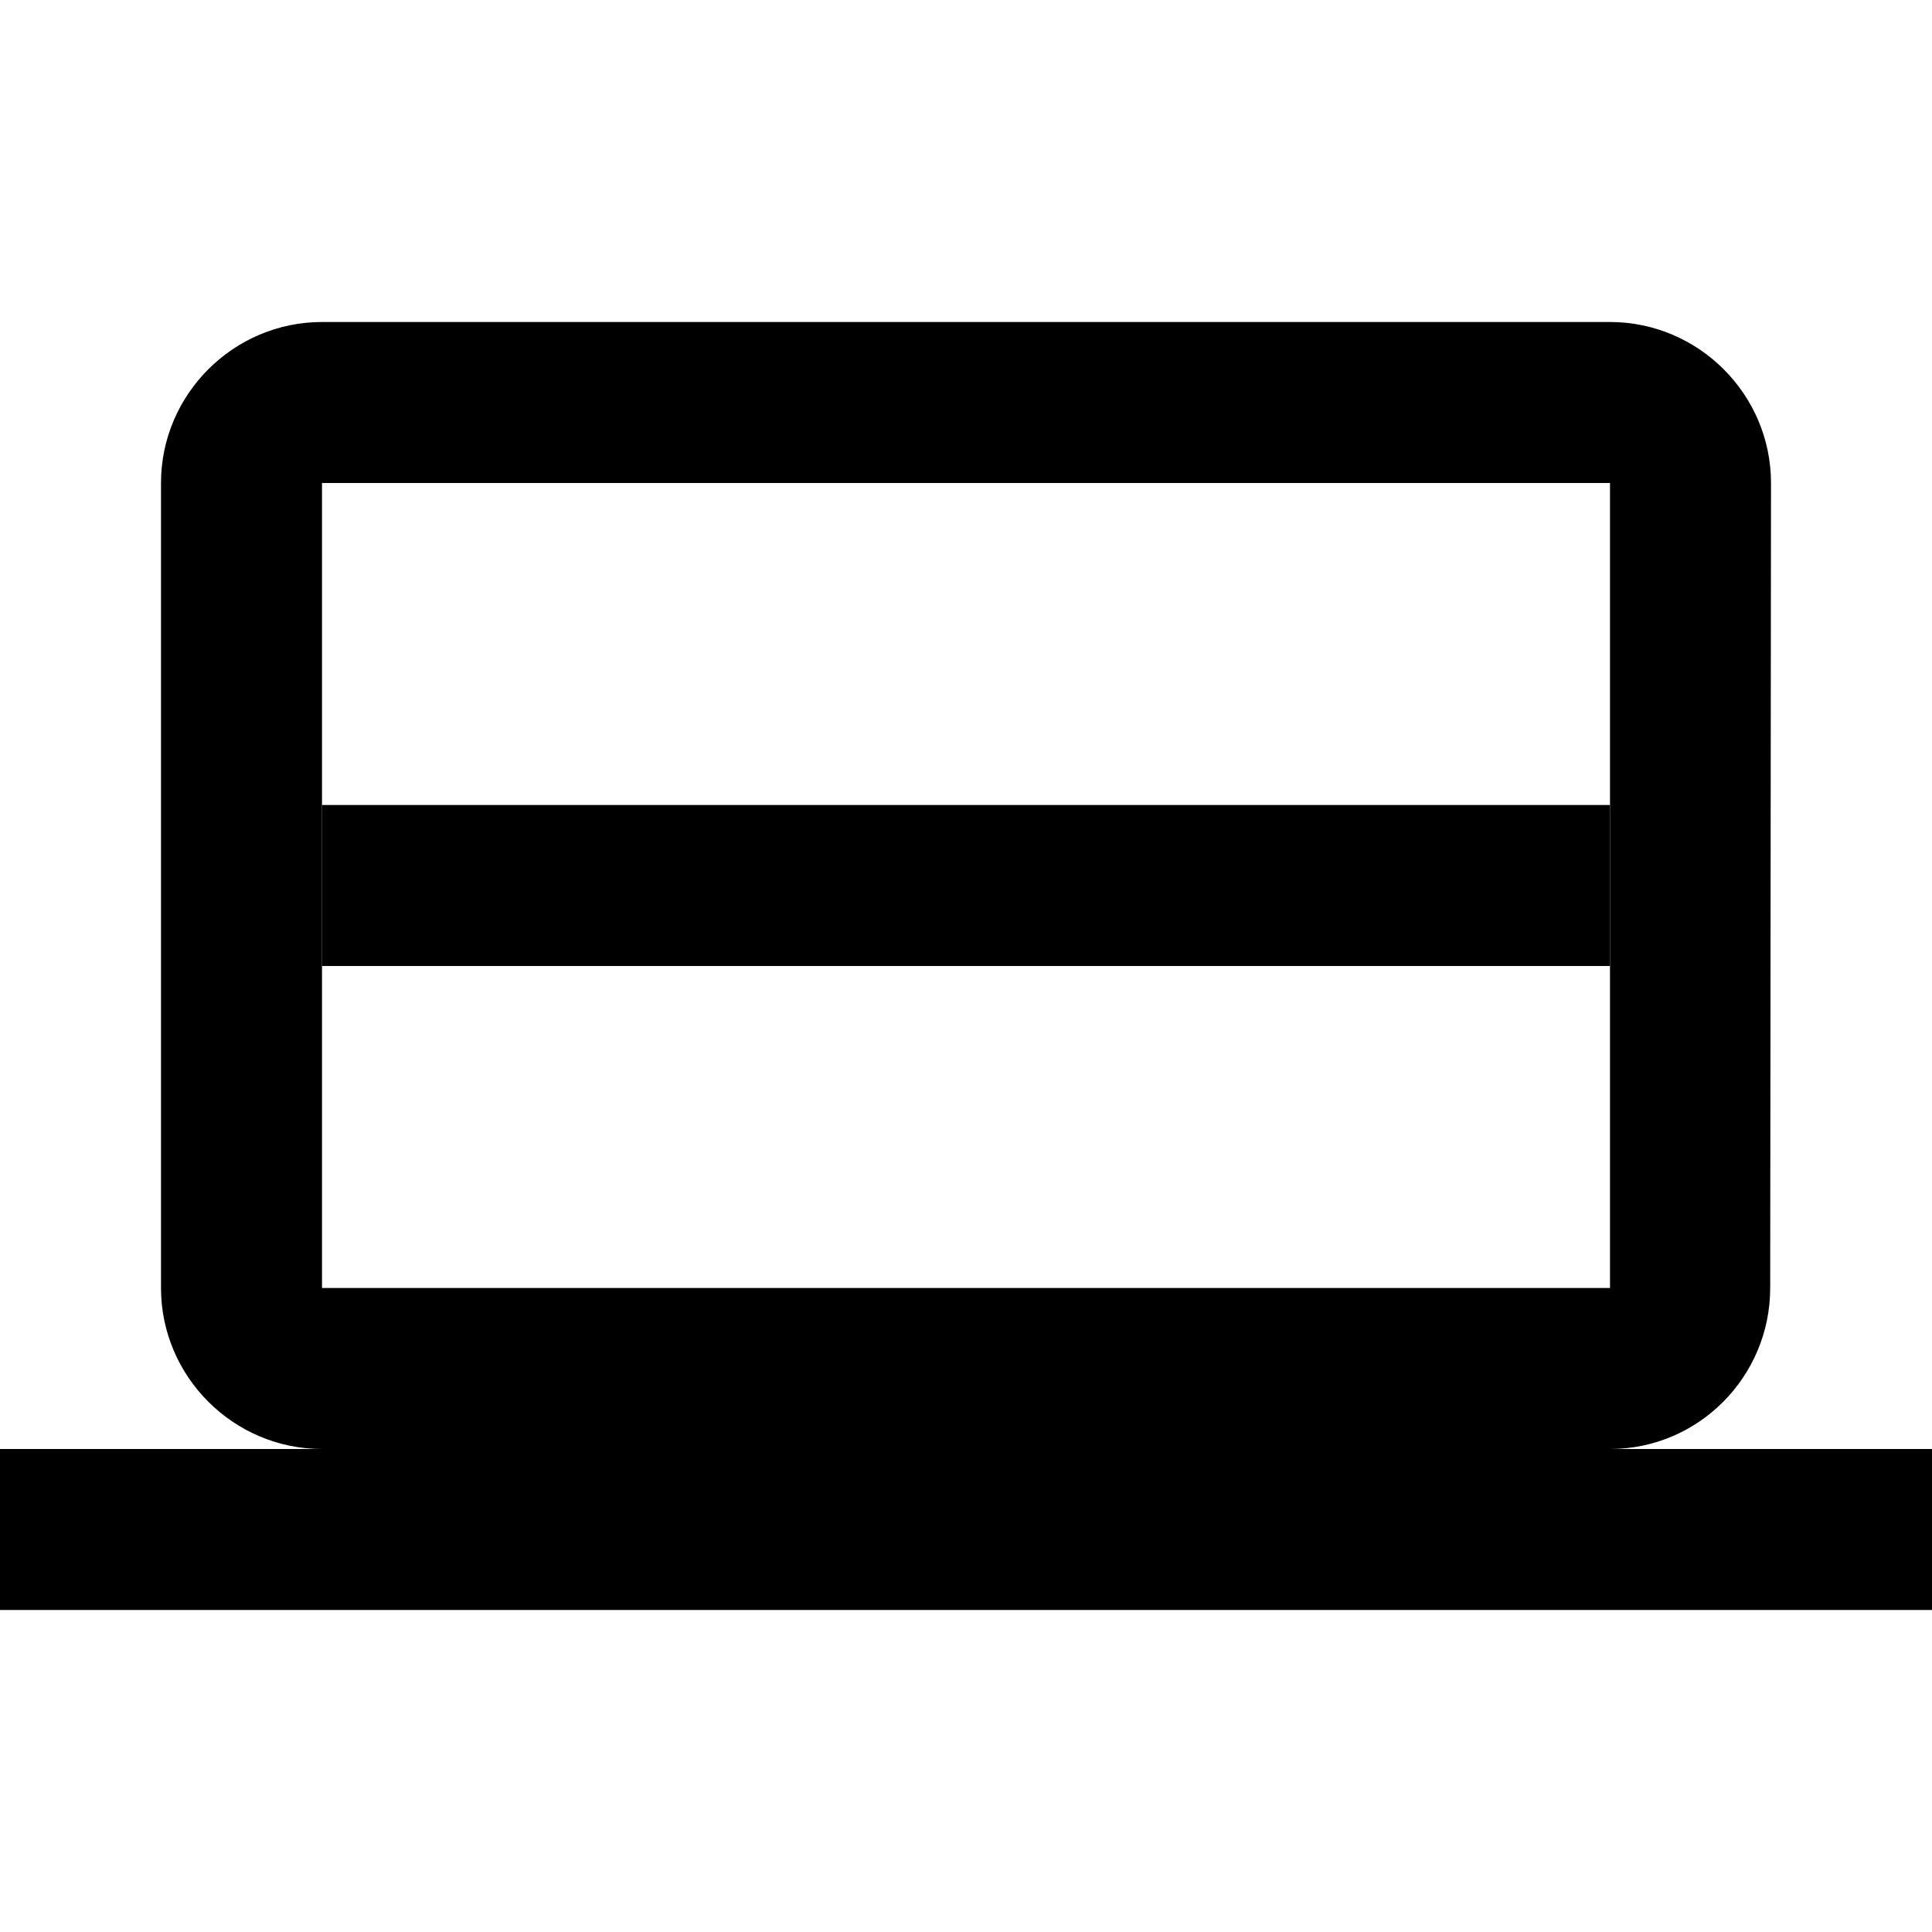
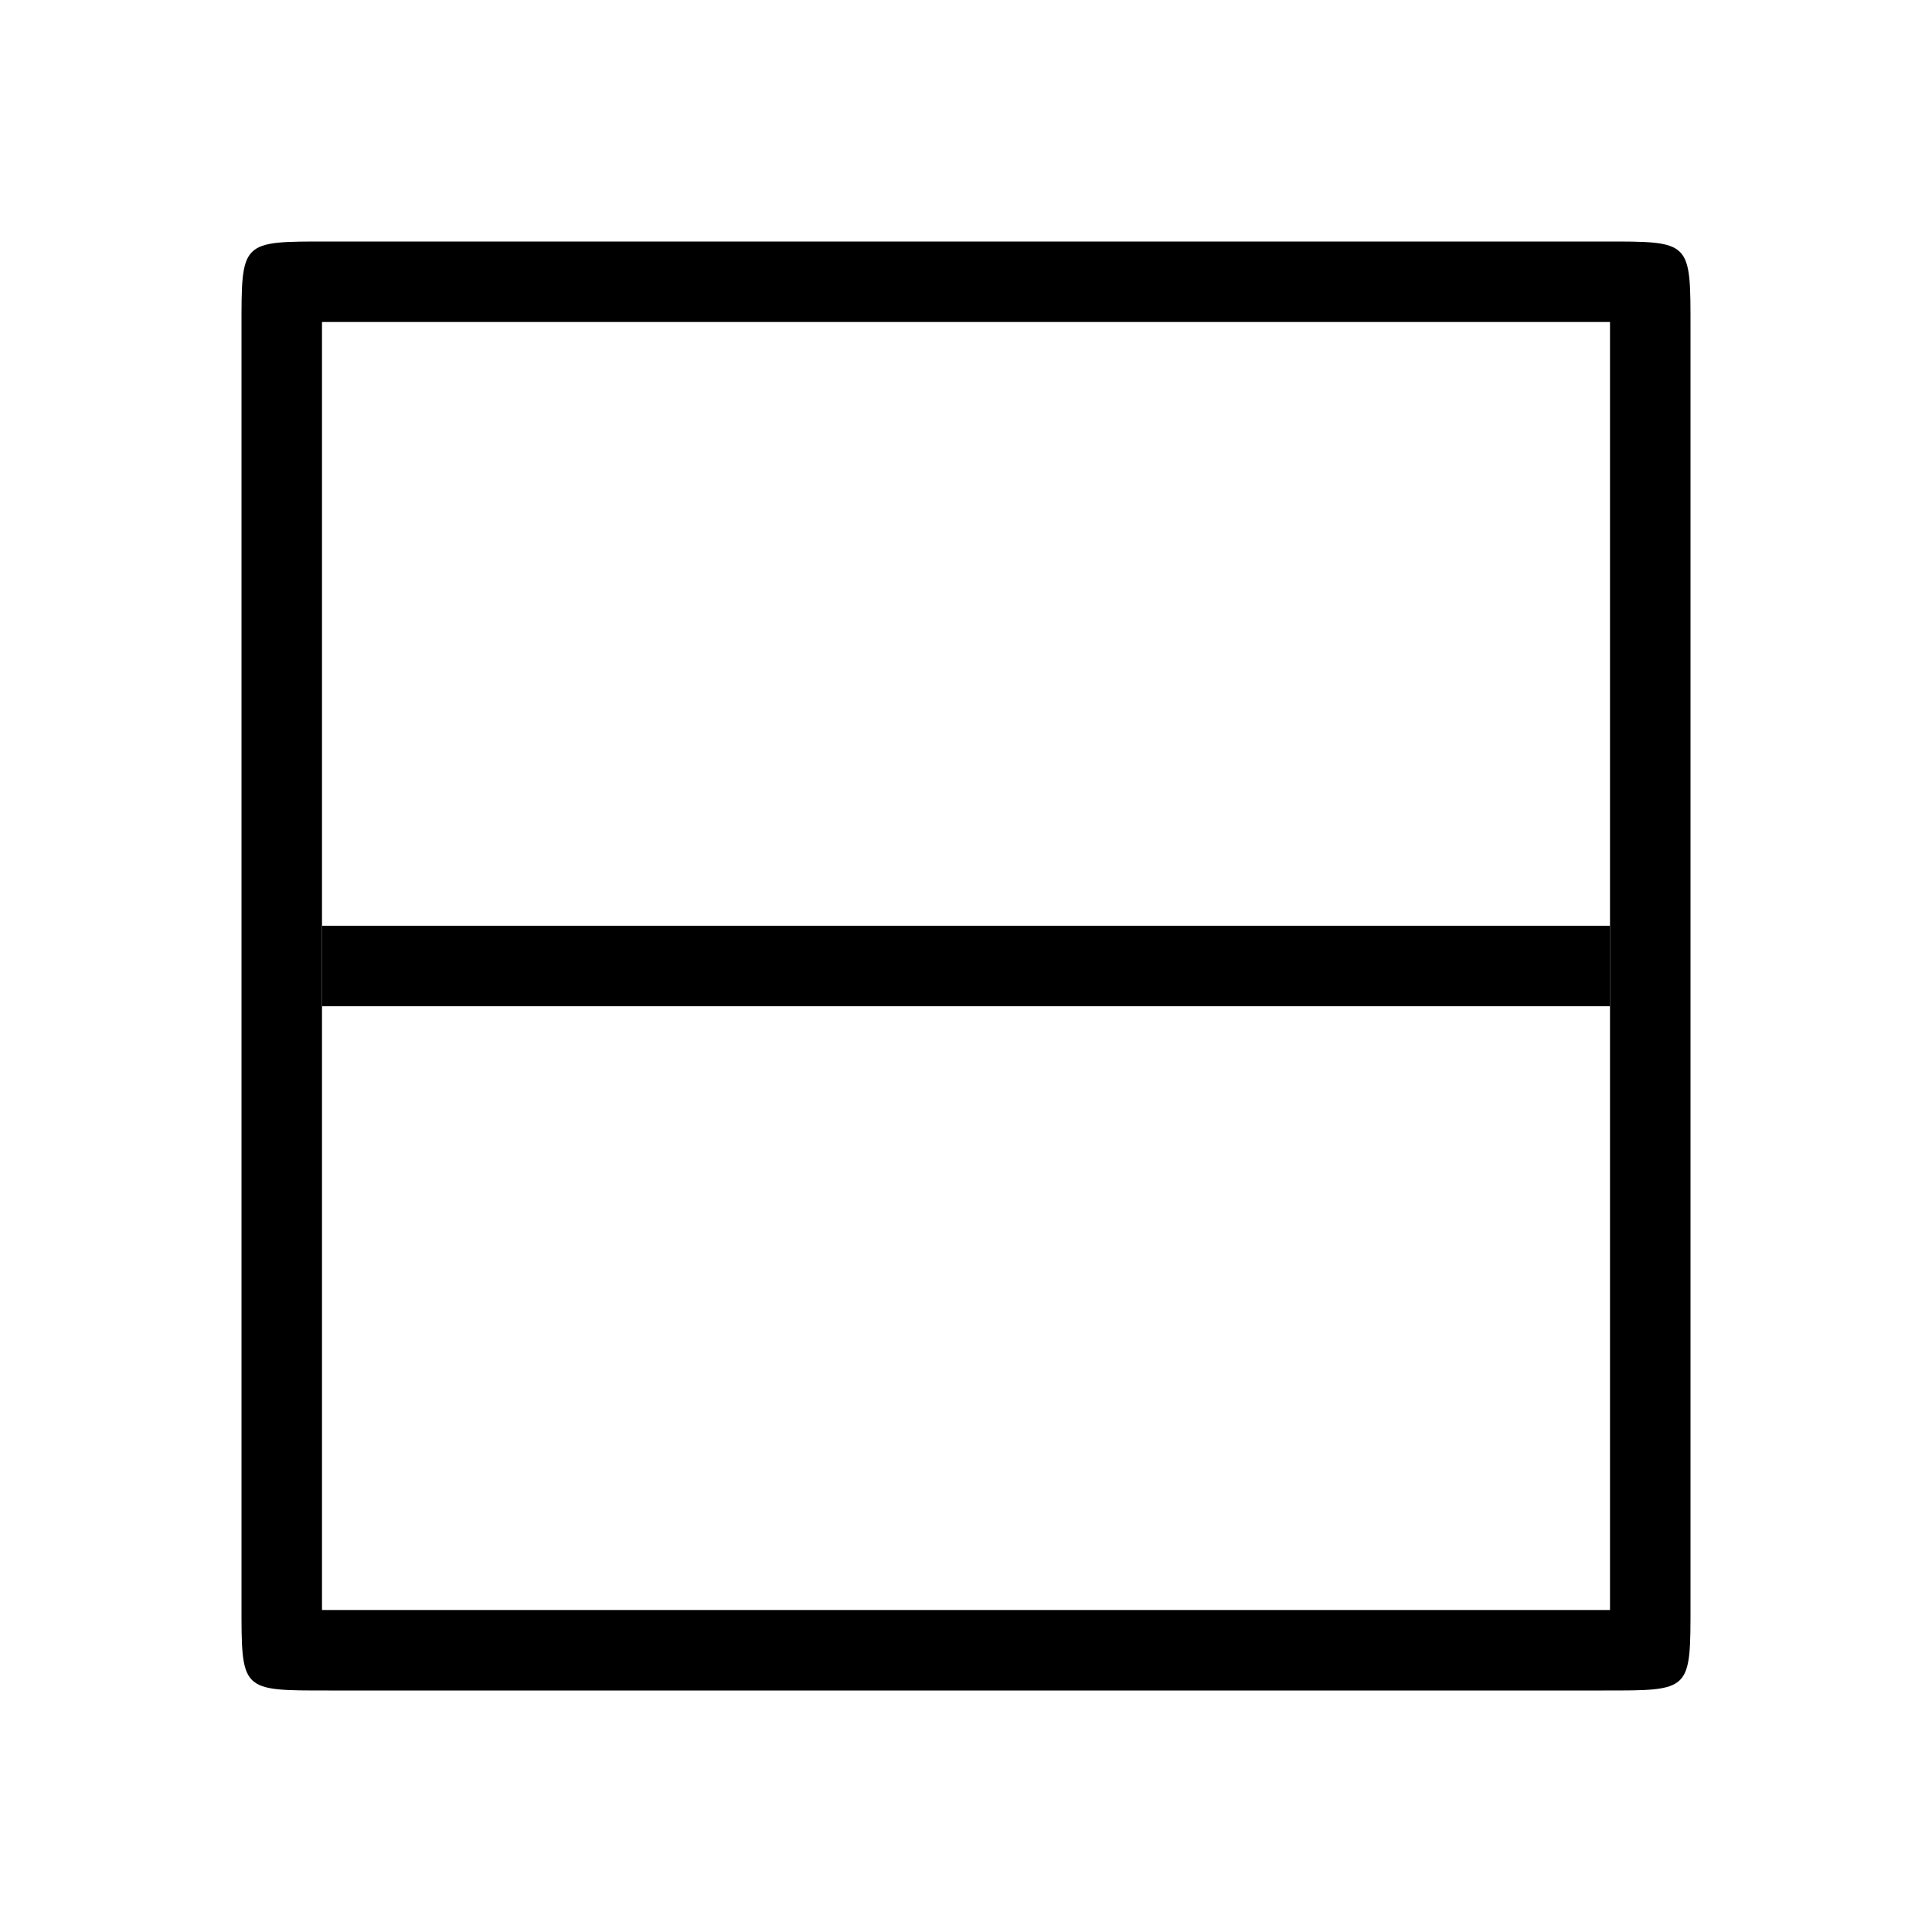
- <svg xmlns="http://www.w3.org/2000/svg" viewBox="0 0 24 24" fill="black" width="24px" height="24px">
-   <path d="M0 0h24v24H0z" fill="none" />
-   <path d="M20 18c1.1 0 1.99-.9 1.99-2L22 6c0-1.1-.9-2-2-2H4c-1.1 0-2 .9-2 2v10c0 1.1.9 2 2 2H0v2h24v-2h-4zM4 6h16v10H4V6z" />
-   <path d="M 4 11 H 20" fill="none" stroke="black" stroke-width="2" />
+ <svg xmlns="http://www.w3.org/2000/svg" width="24" height="24" viewBox="0 0 24 24">
+   <path d="M 20,4 V 20 H 4 V 4 H 20 M 19.914,3 H 4.086 C 2.986,3 3,2.986 3,4.086 V 19.914 C 3,21.014 2.986,21 4.086,21 H 19.914 C 21.014,21 21,21.014 21,19.914 V 4.086 C 21,2.986 21.014,3 19.914,3 Z" />
+   <path d="M 4,11.5 H 20 V 12.5 H 4 Z" />
</svg>
